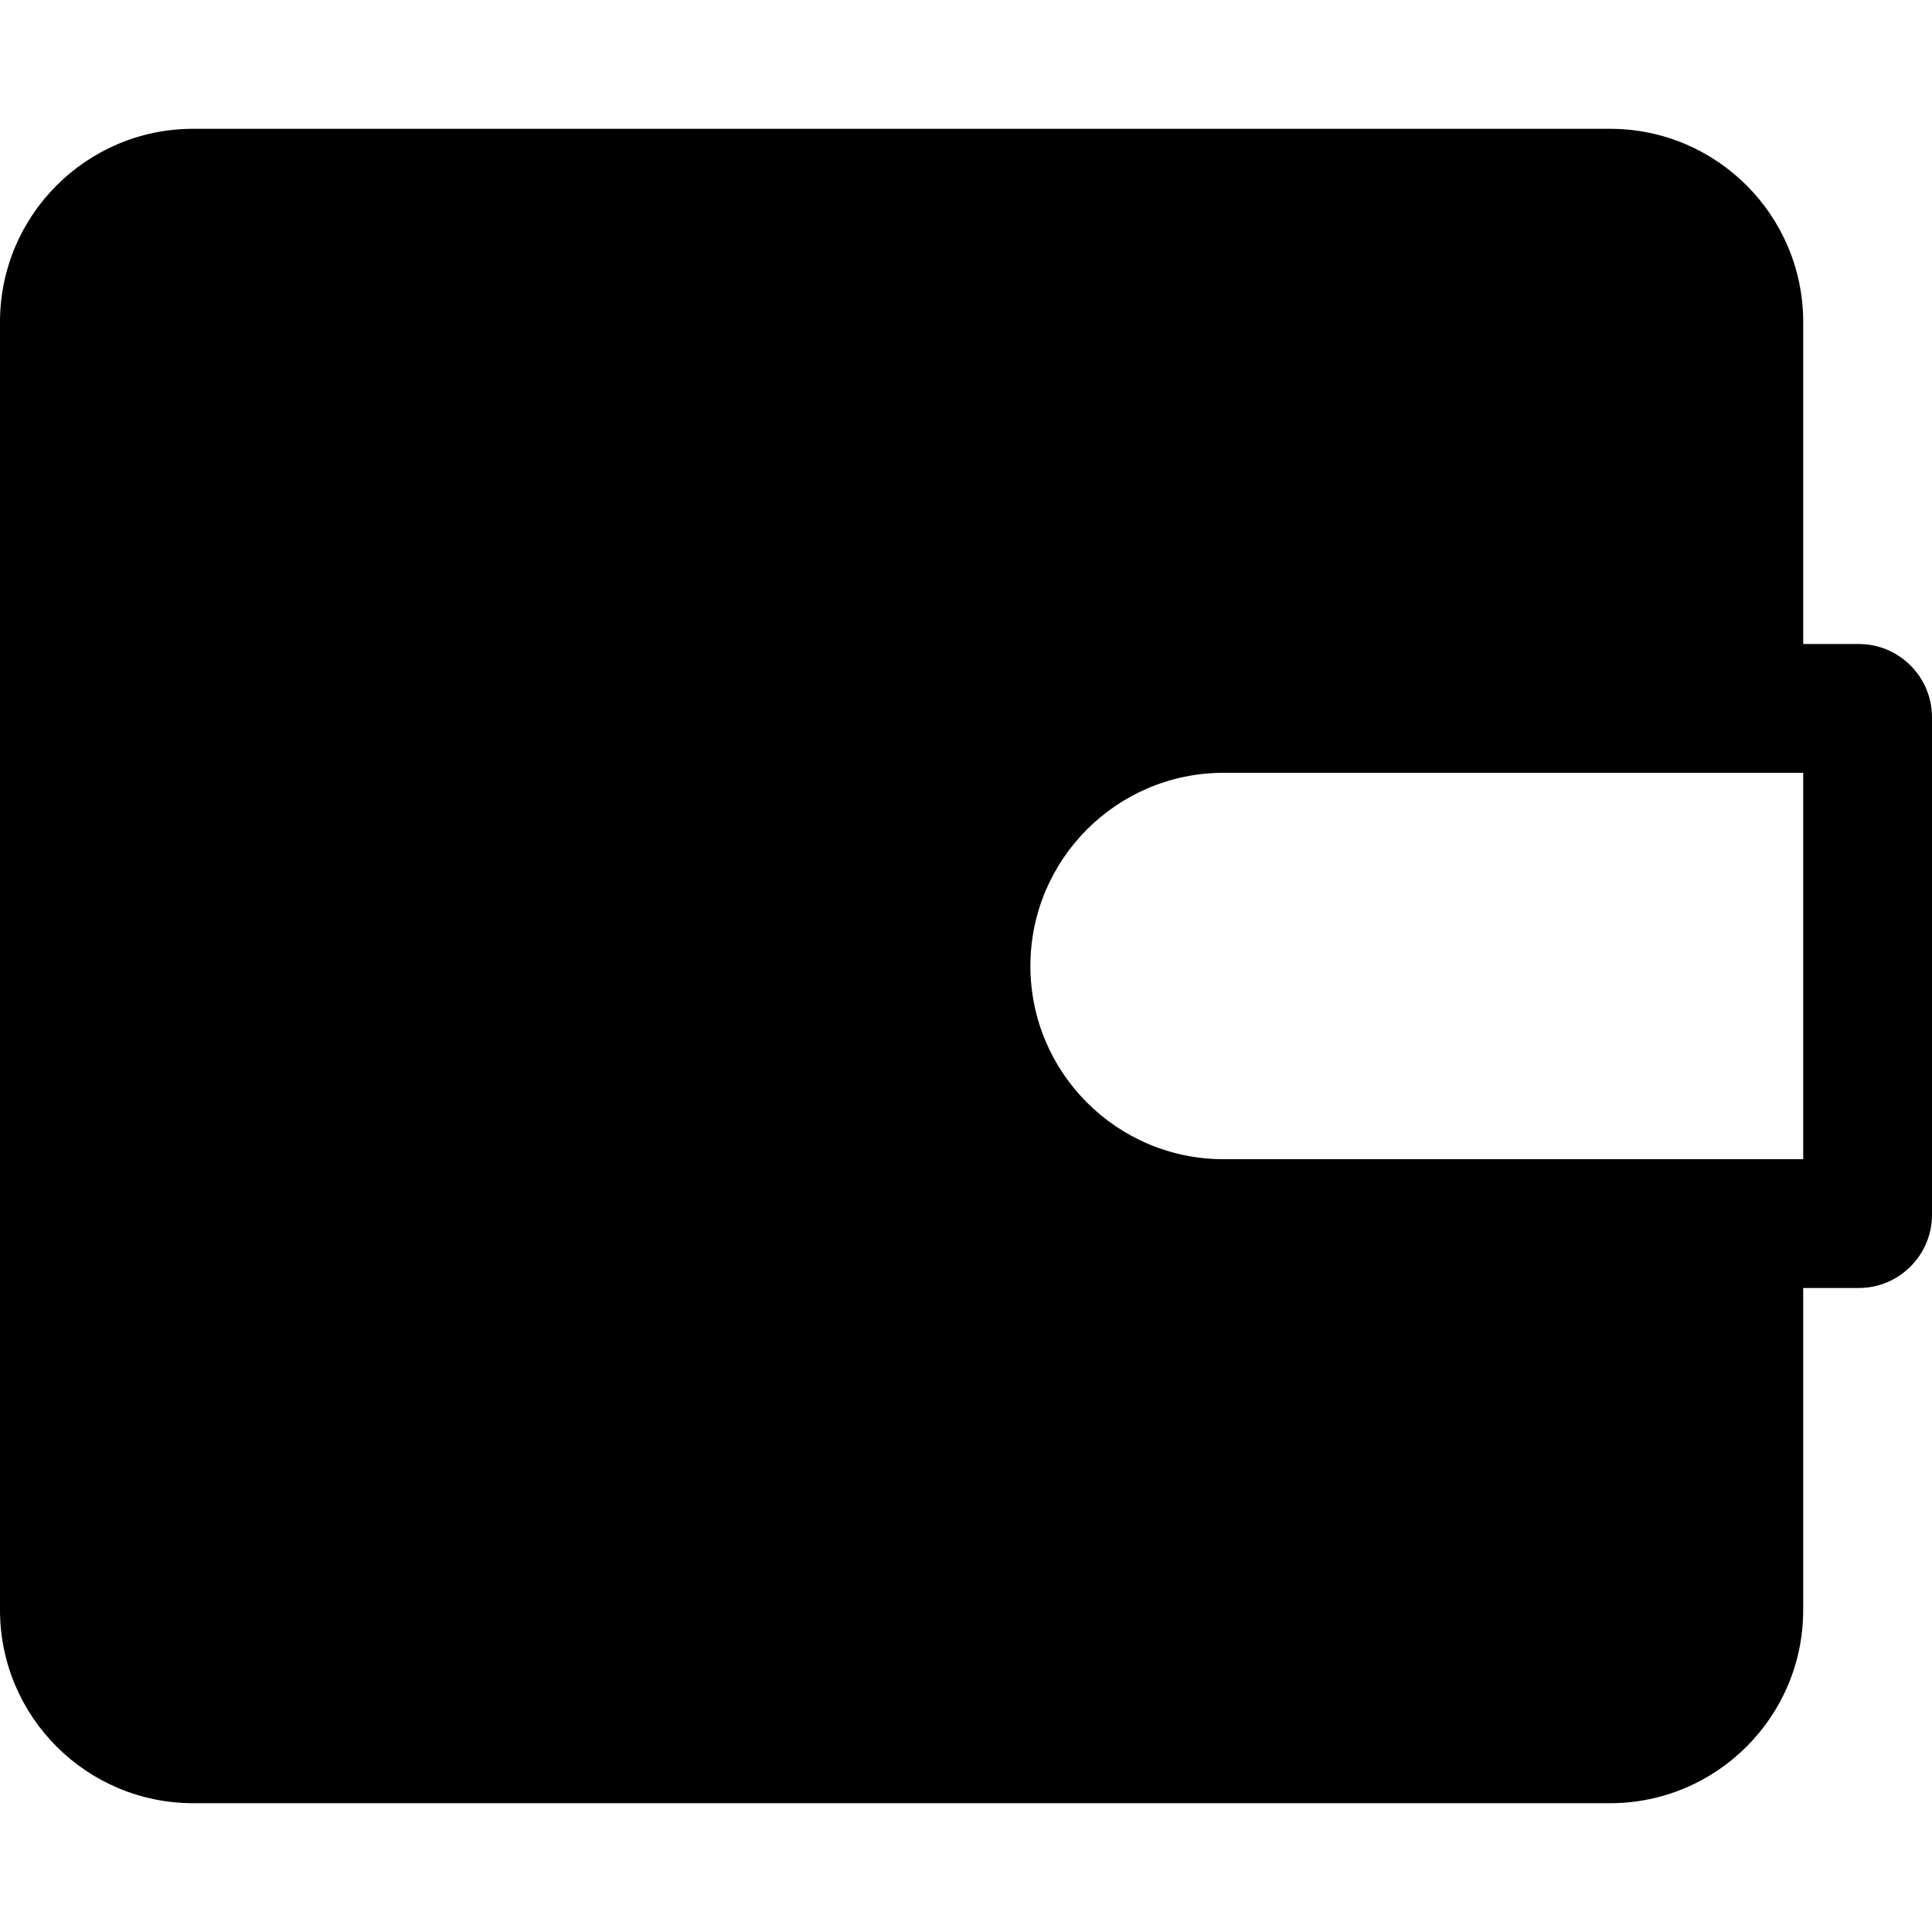
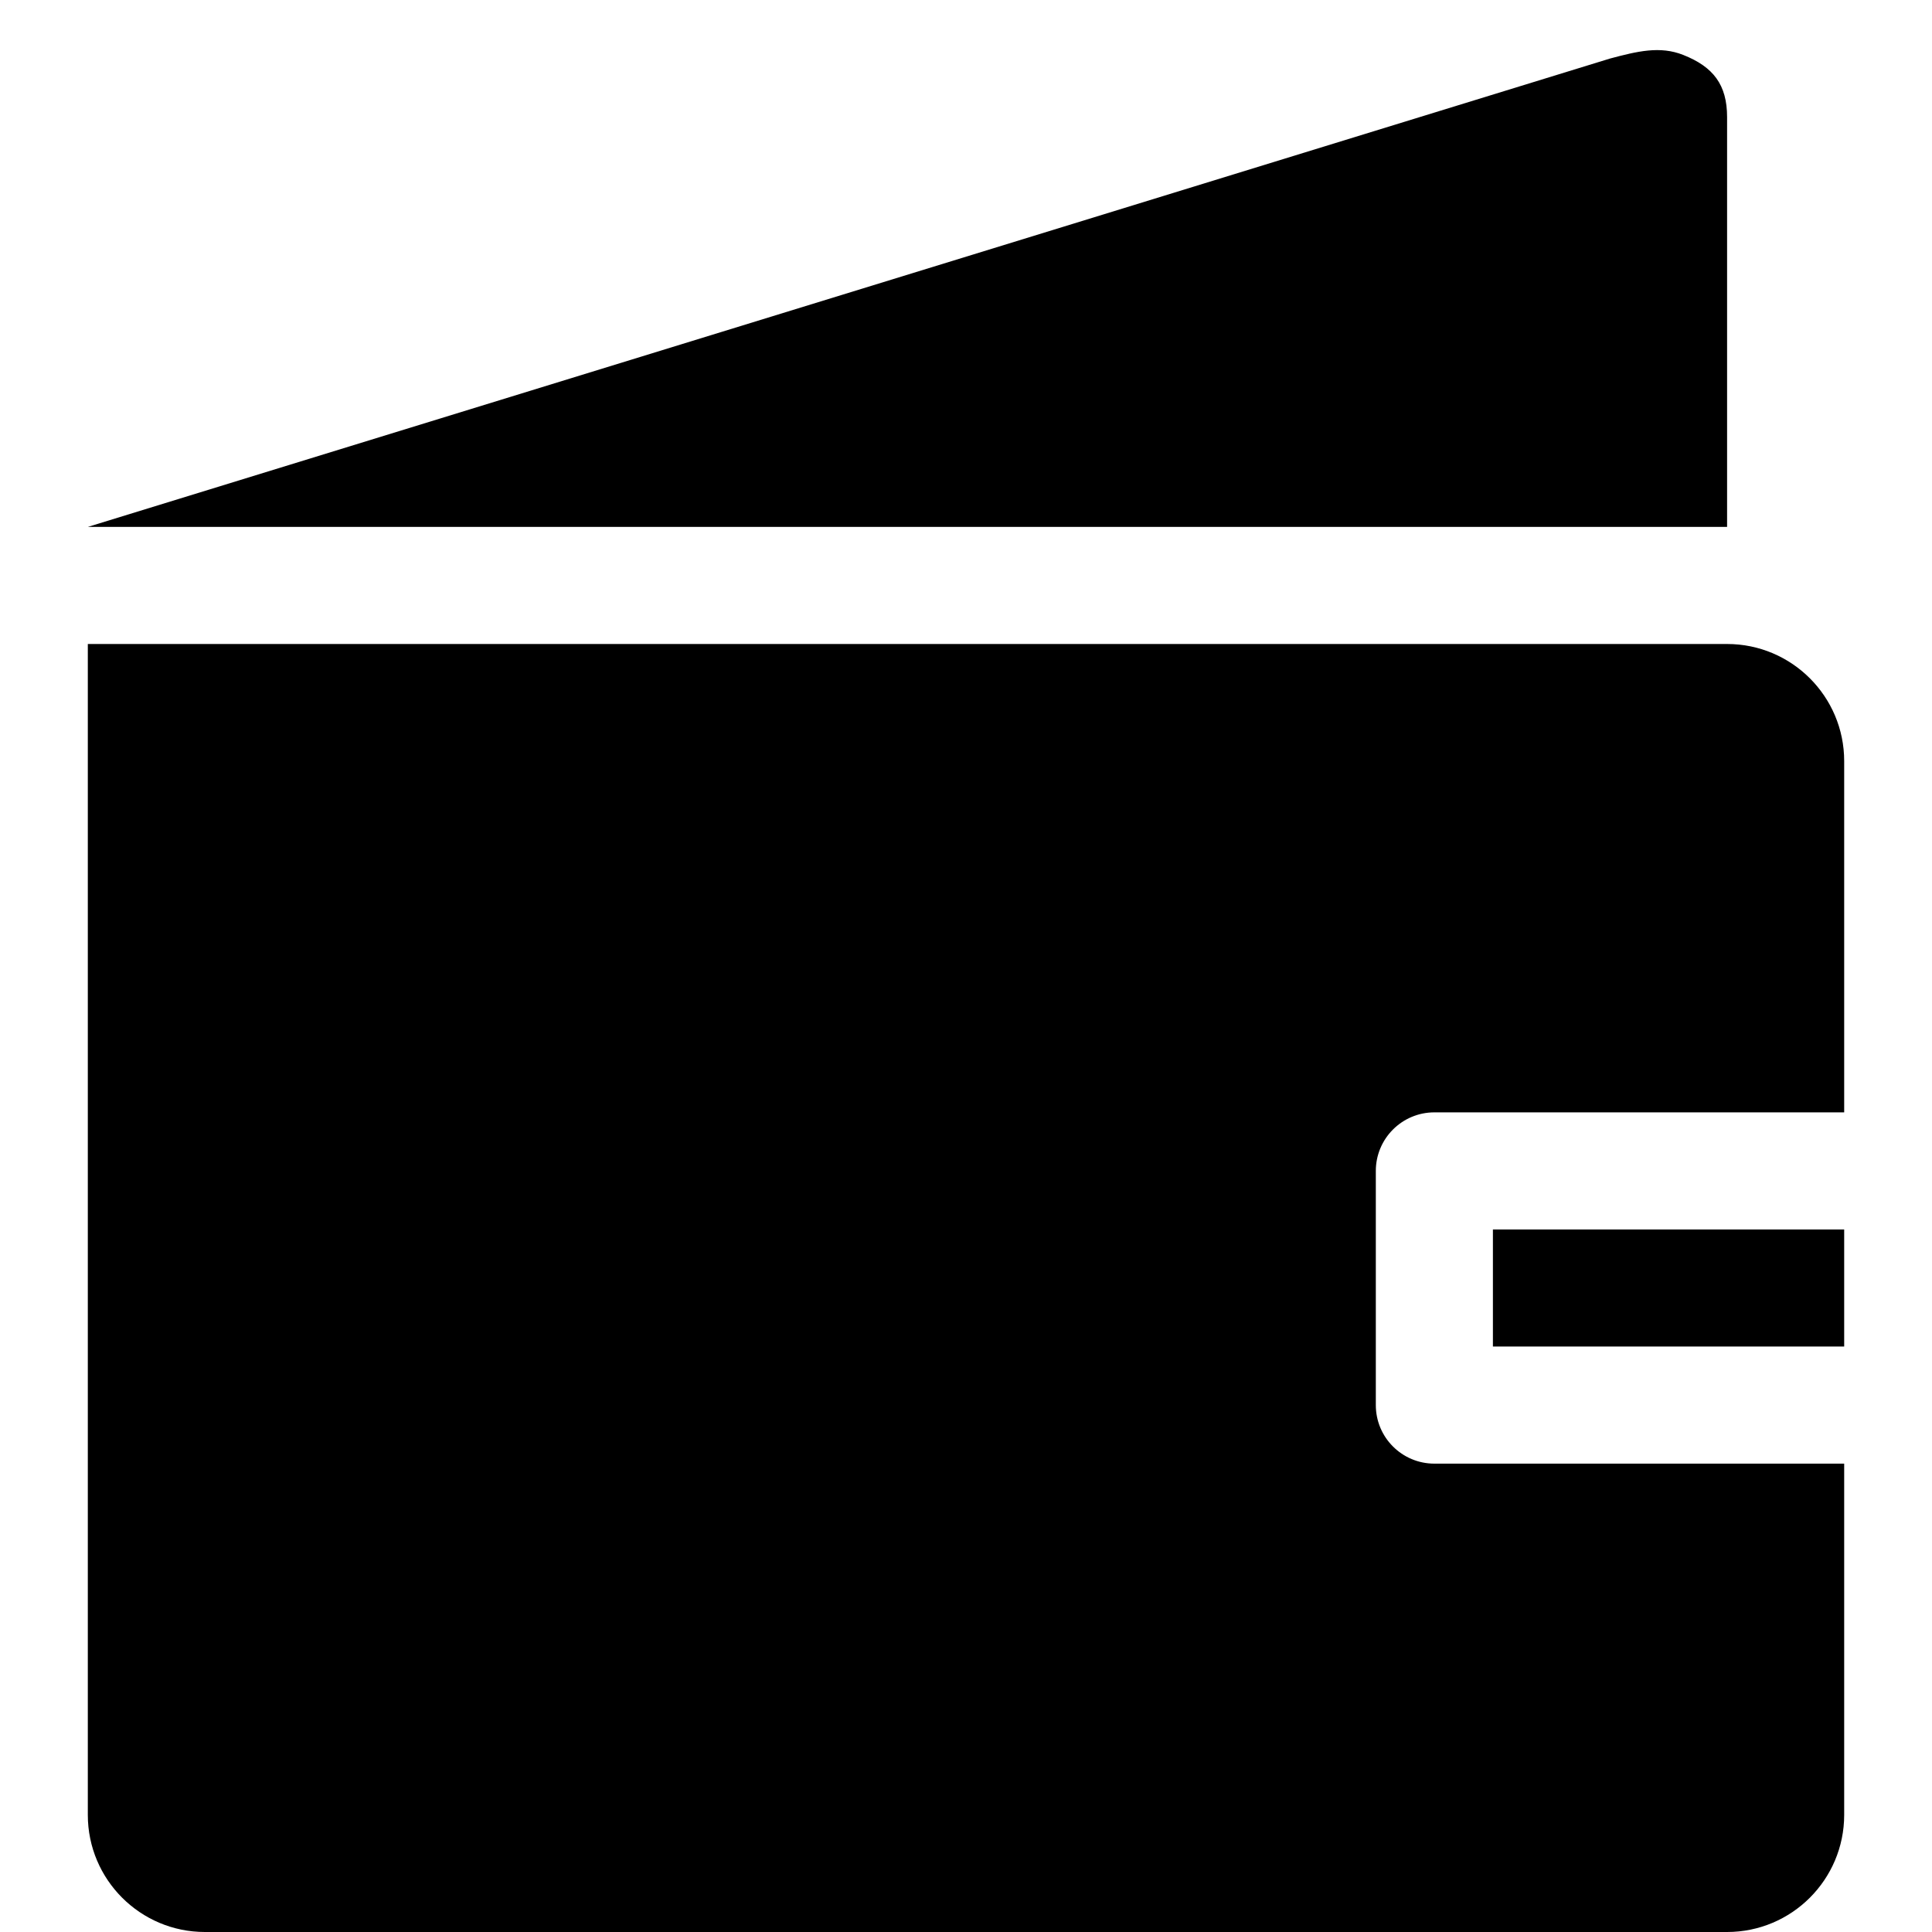
- <svg xmlns="http://www.w3.org/2000/svg" width="800px" height="800px" viewBox="0 0 15 15" fill="none">
-   <path fill-rule="evenodd" clip-rule="evenodd" d="M14 12.5L14 10H14.431C14.745 10 15 9.745 15 9.431V5.569C15 5.255 14.745 5 14.431 5H14V2.5C14 1.672 13.328 1 12.5 1H1.5C0.672 1 0 1.672 0 2.5V12.5C0 13.328 0.672 14 1.5 14H12.5C13.328 14 14 13.328 14 12.5ZM14 6V9L9.5 9C8.672 9 8 8.328 8 7.5C8 6.672 8.672 6 9.5 6H14Z" fill="#000000" />
+ <svg xmlns="http://www.w3.org/2000/svg" width="64px" height="64px" viewBox="-1.5 0 33 33" version="1.1" fill="#000000">
+   <g id="SVGRepo_bgCarrier" stroke-width="0" />
+   <g id="SVGRepo_tracerCarrier" stroke-linecap="round" stroke-linejoin="round" />
+   <g id="SVGRepo_iconCarrier">
+     <defs> </defs>
+     <g id="Page-1" stroke="none" stroke-width="1" fill="none" fill-rule="evenodd">
+       <g id="Icon-Set-Filled" transform="translate(-259, -776)" fill="#000000">
+         <path d="M283,799 L289,799 L289,797 L283,797 L283,799 Z M287,787 L259,787 L259,807 C259,808.104 259.896,809 261,809 L287,809 C288.104,809 289,808.104 289,807 L289,801 L282,801 C281.448,801 281,800.553 281,800 L281,796 C281,795.448 281.448,795 282,795 L289,795 L289,789 C289,787.896 288.104,787 287,787 L287,787 Z M287,778 C287,777.447 286.764,777.141 286.25,776.938 C285.854,776.781 285.469,776.875 285,777 L259,785 L287,785 L287,778 L287,778 Z" id="wallet"> </path>
+       </g>
+     </g>
+   </g>
</svg>
